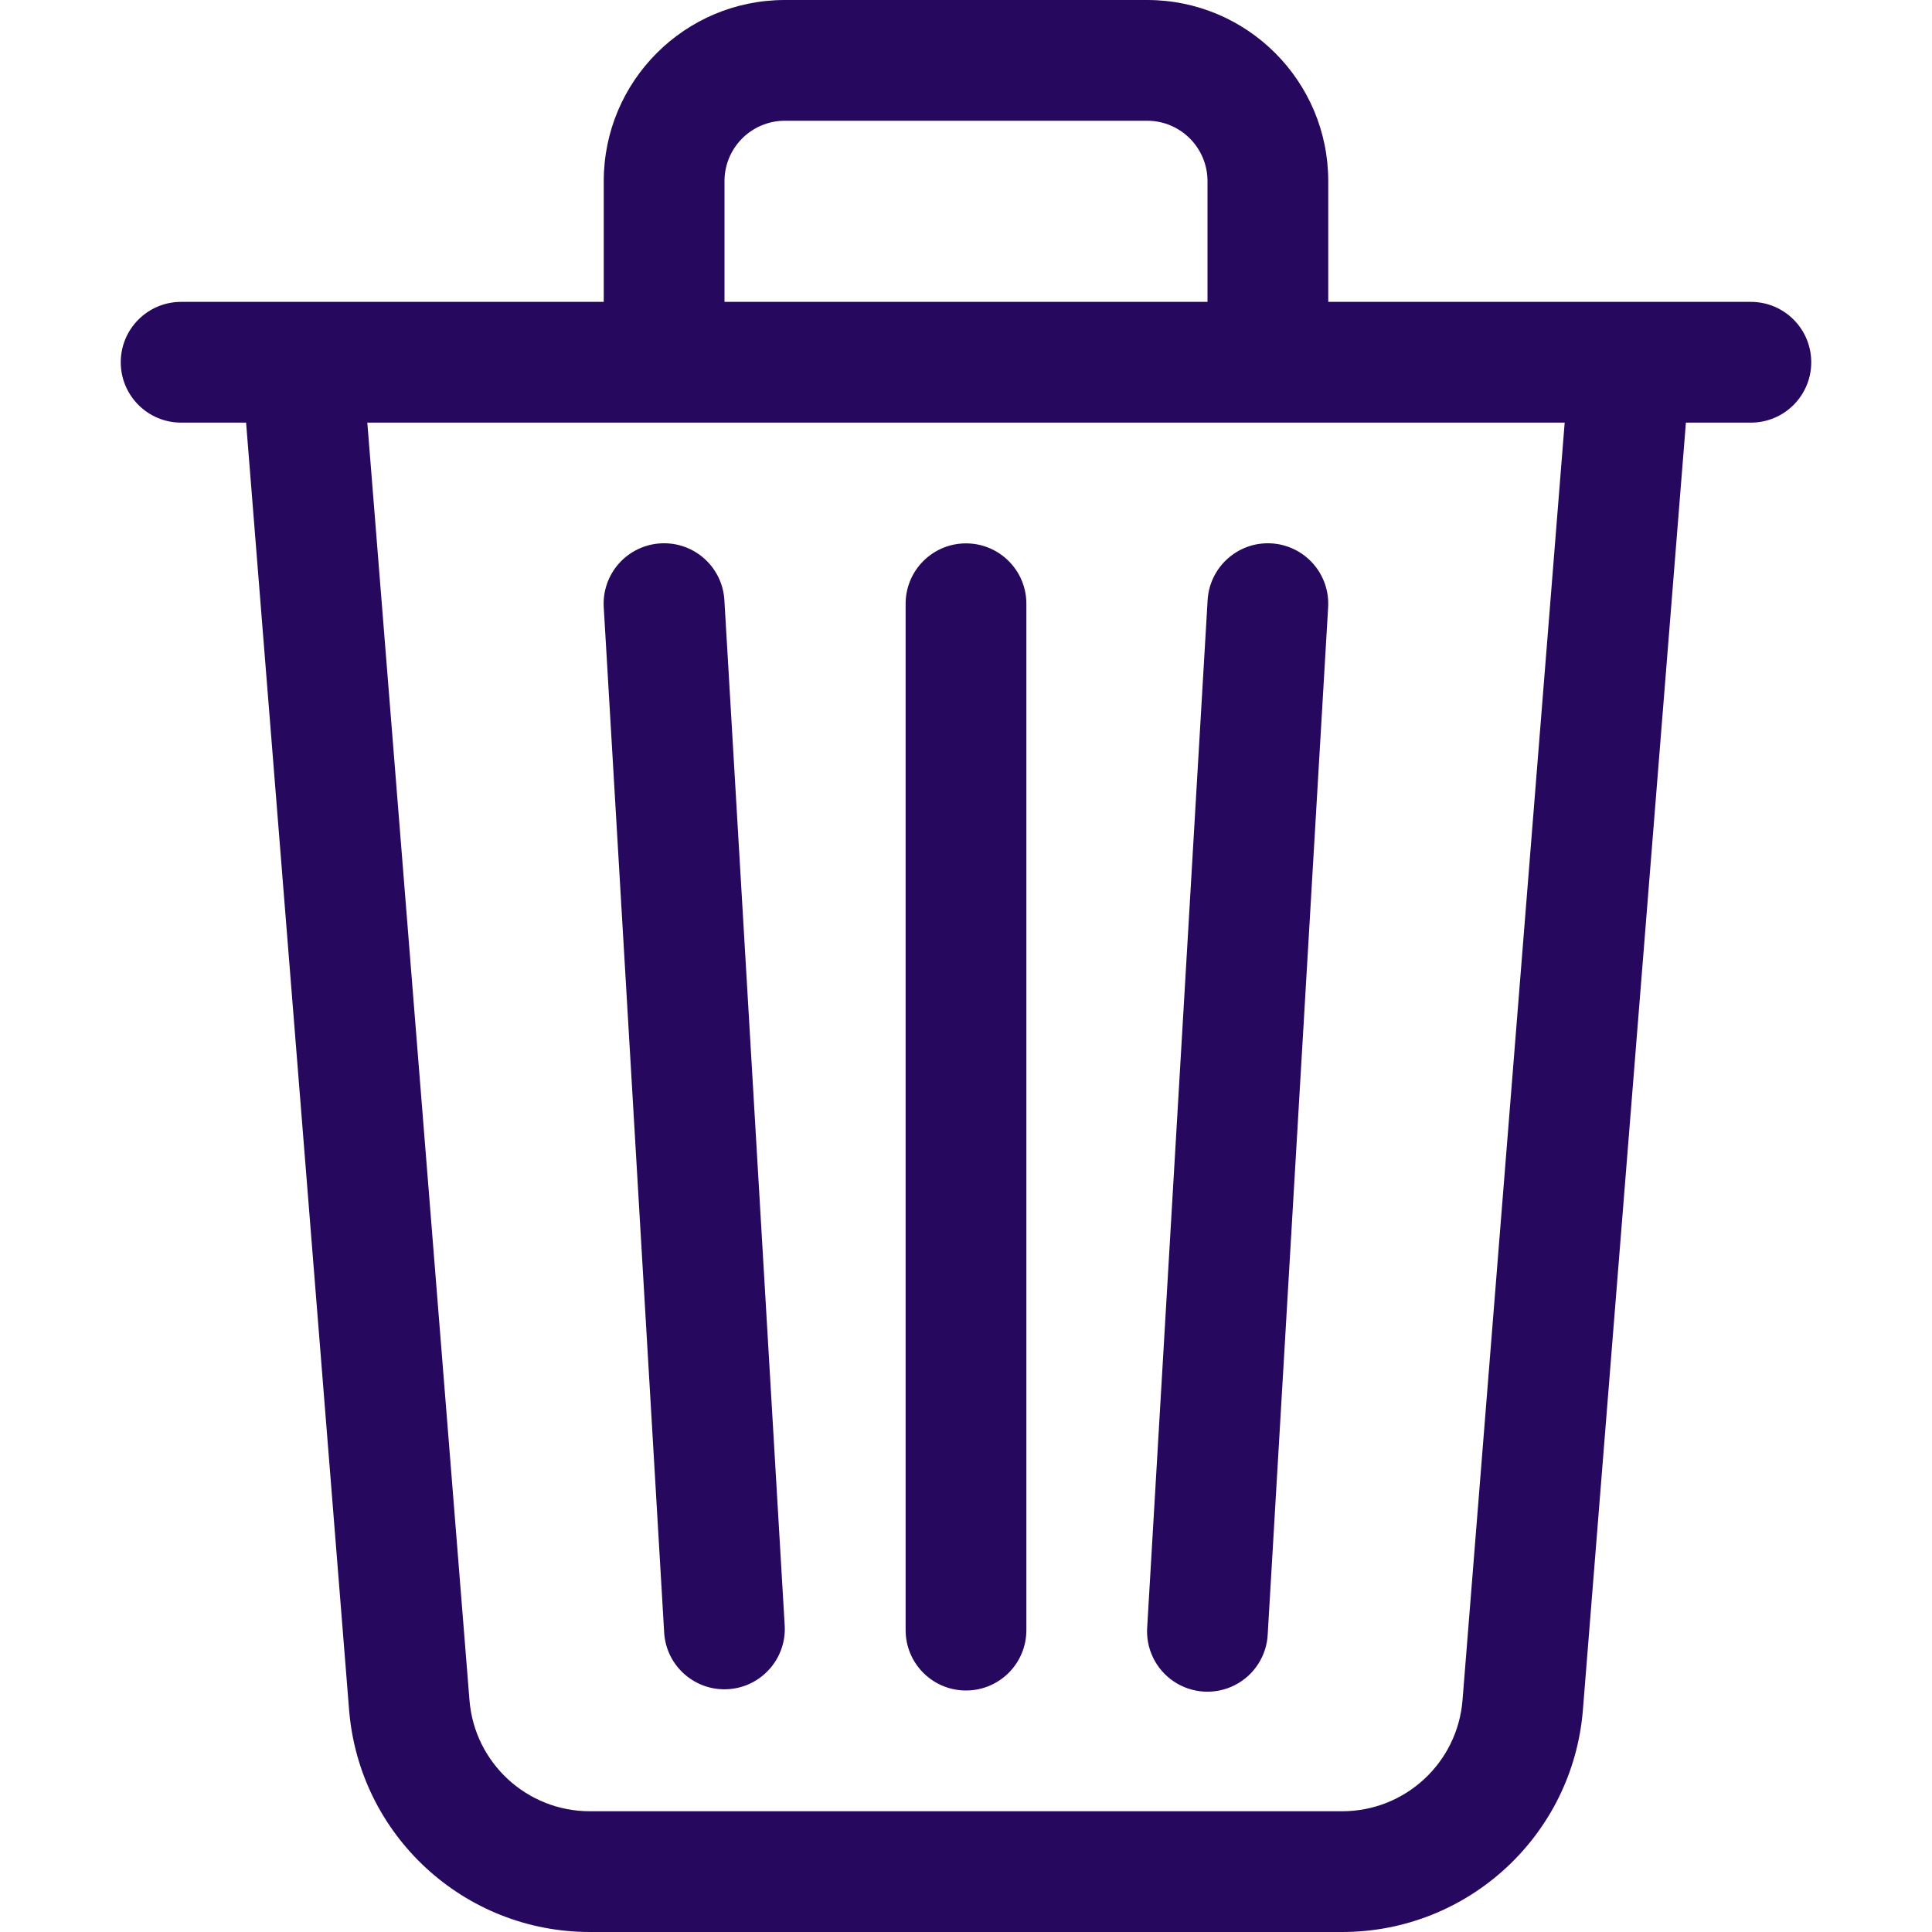
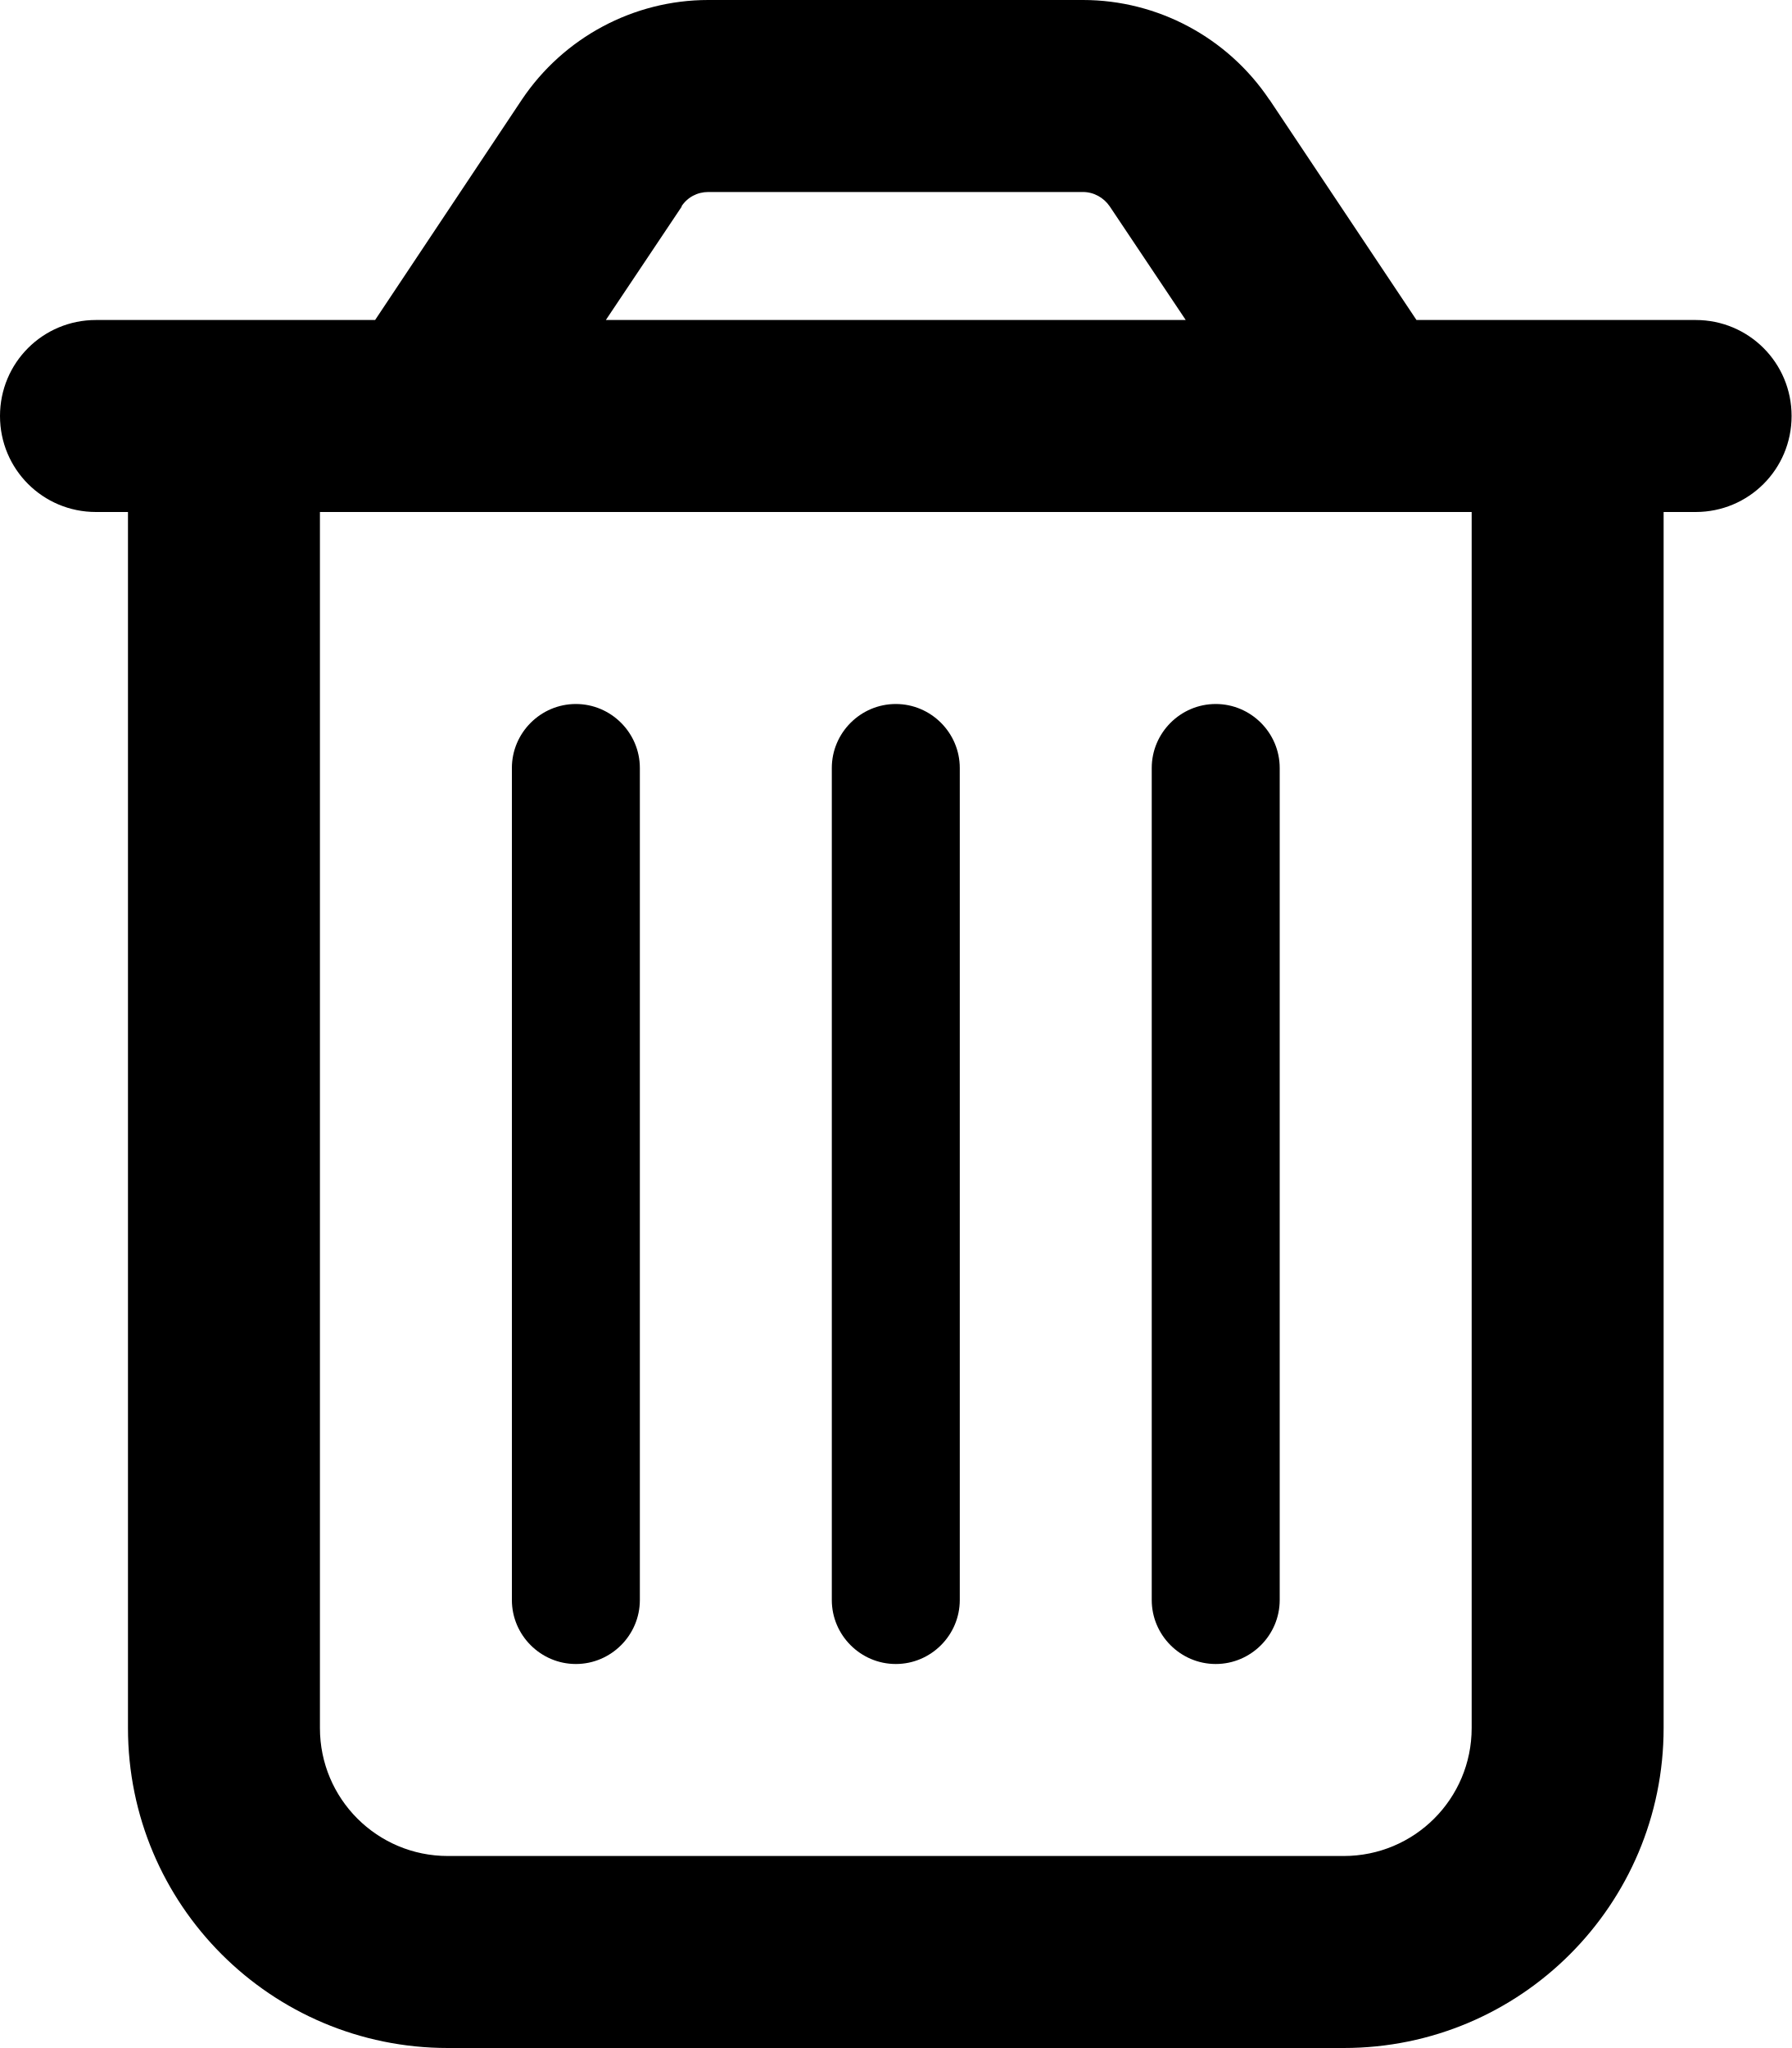
- <svg xmlns="http://www.w3.org/2000/svg" width="128" height="128" viewBox="0 0 16 16">
-   <path fill="#26095e" d="M6.5 1h3a.5.5 0 0 1 .5.5v1H6v-1a.5.5 0 0 1 .5-.5M11 2.5v-1A1.5 1.5 0 0 0 9.5 0h-3A1.5 1.5 0 0 0 5 1.5v1H1.5a.5.5 0 0 0 0 1h.538l.853 10.66A2 2 0 0 0 4.885 16h6.23a2 2 0 0 0 1.994-1.84l.853-10.66h.538a.5.5 0 0 0 0-1zm1.958 1l-.846 10.58a1 1 0 0 1-.997.92h-6.23a1 1 0 0 1-.997-.92L3.042 3.5zm-7.487 1a.5.5 0 0 1 .528.47l.5 8.5a.5.5 0 0 1-.998.06L5 5.03a.5.5 0 0 1 .47-.53Zm5.058 0a.5.5 0 0 1 .47.53l-.5 8.5a.5.5 0 1 1-.998-.06l.5-8.5a.5.5 0 0 1 .528-.47M8 4.5a.5.5 0 0 1 .5.5v8.5a.5.5 0 0 1-1 0V5a.5.5 0 0 1 .5-.5" />
+ <svg xmlns="http://www.w3.org/2000/svg" width="112" height="128" viewBox="0 0 448 512">
+   <path fill="#000000" d="m170.5 51.6l-19 28.4h145l-19-28.4c-1.5-2.2-4-3.6-6.7-3.6h-93.7c-2.7 0-5.2 1.3-6.7 3.6zm147-26.6l36.7 55H424c13.3 0 24 10.7 24 24s-10.7 24-24 24h-8v304c0 44.2-35.8 80-80 80H112c-44.2 0-80-35.8-80-80V128h-8c-13.3 0-24-10.7-24-24s10.7-24 24-24h69.8l36.7-55.1C140.9 9.4 158.4 0 177.1 0h93.7c18.7 0 36.2 9.4 46.6 24.9zM80 128v304c0 17.7 14.3 32 32 32h224c17.7 0 32-14.3 32-32V128zm80 64v208c0 8.8-7.2 16-16 16s-16-7.2-16-16V192c0-8.8 7.2-16 16-16s16 7.2 16 16m80 0v208c0 8.8-7.2 16-16 16s-16-7.2-16-16V192c0-8.8 7.2-16 16-16s16 7.2 16 16m80 0v208c0 8.8-7.2 16-16 16s-16-7.2-16-16V192c0-8.8 7.2-16 16-16s16 7.2 16 16" />
</svg>
